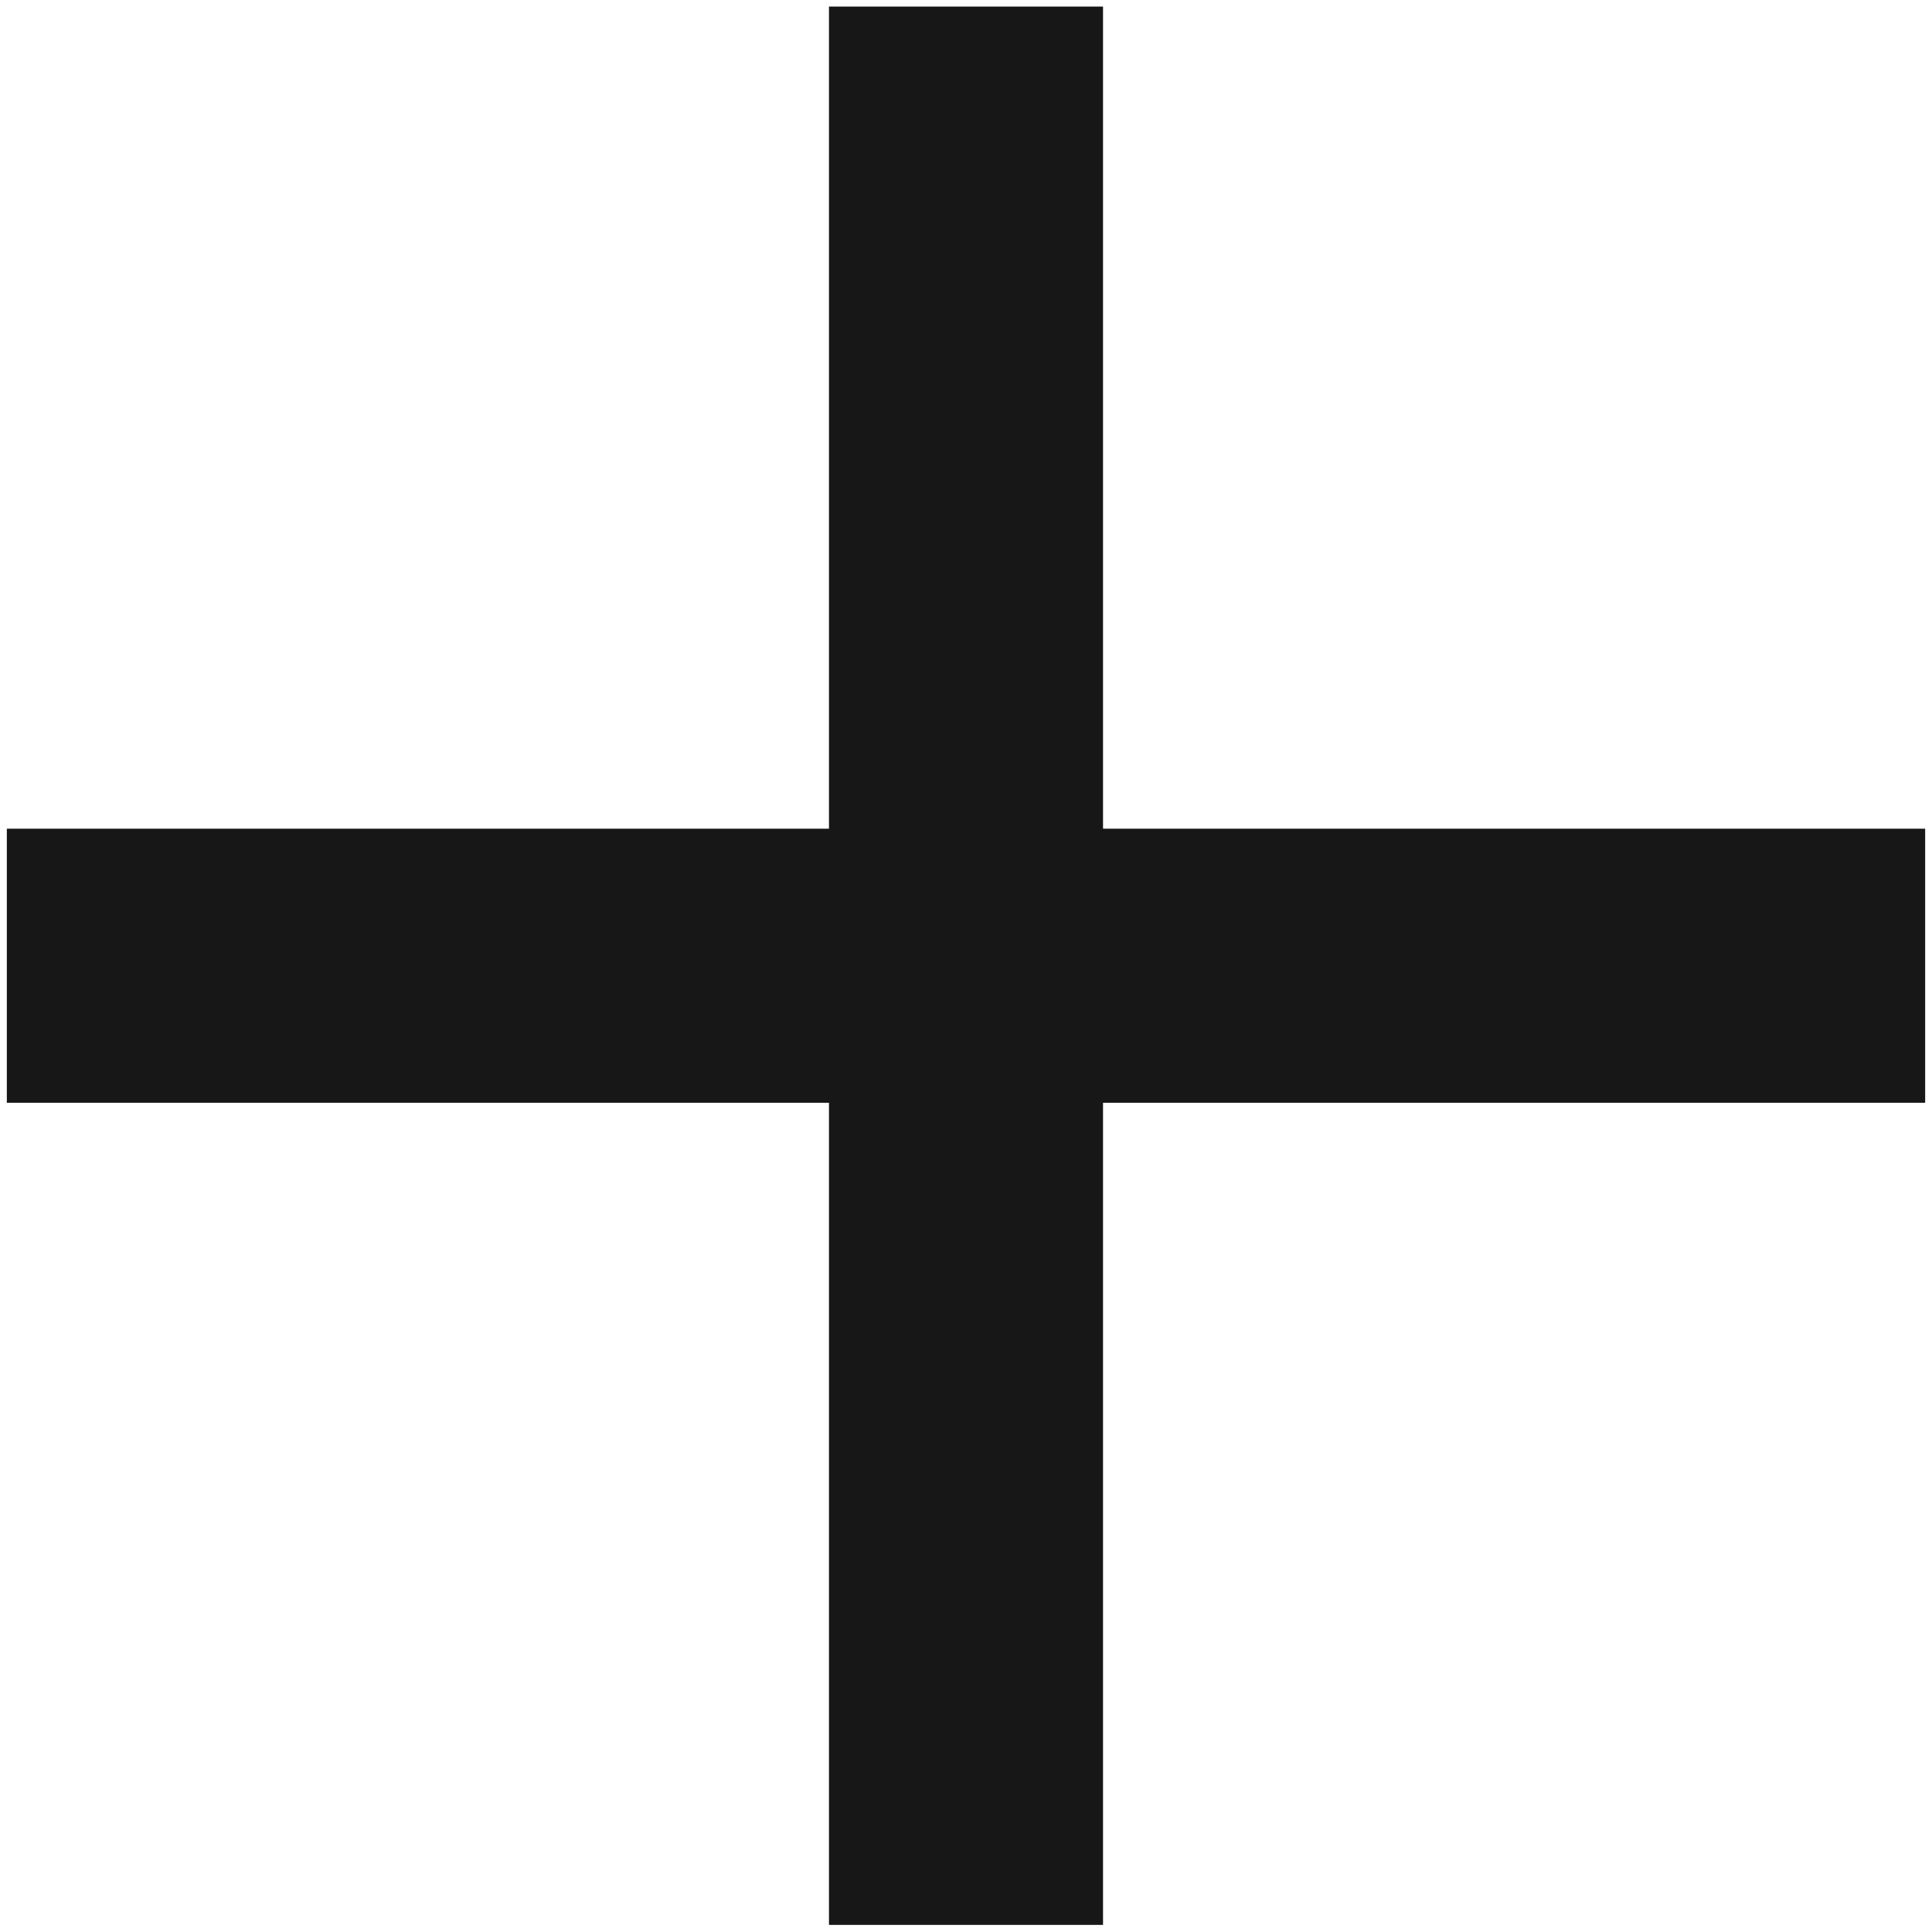
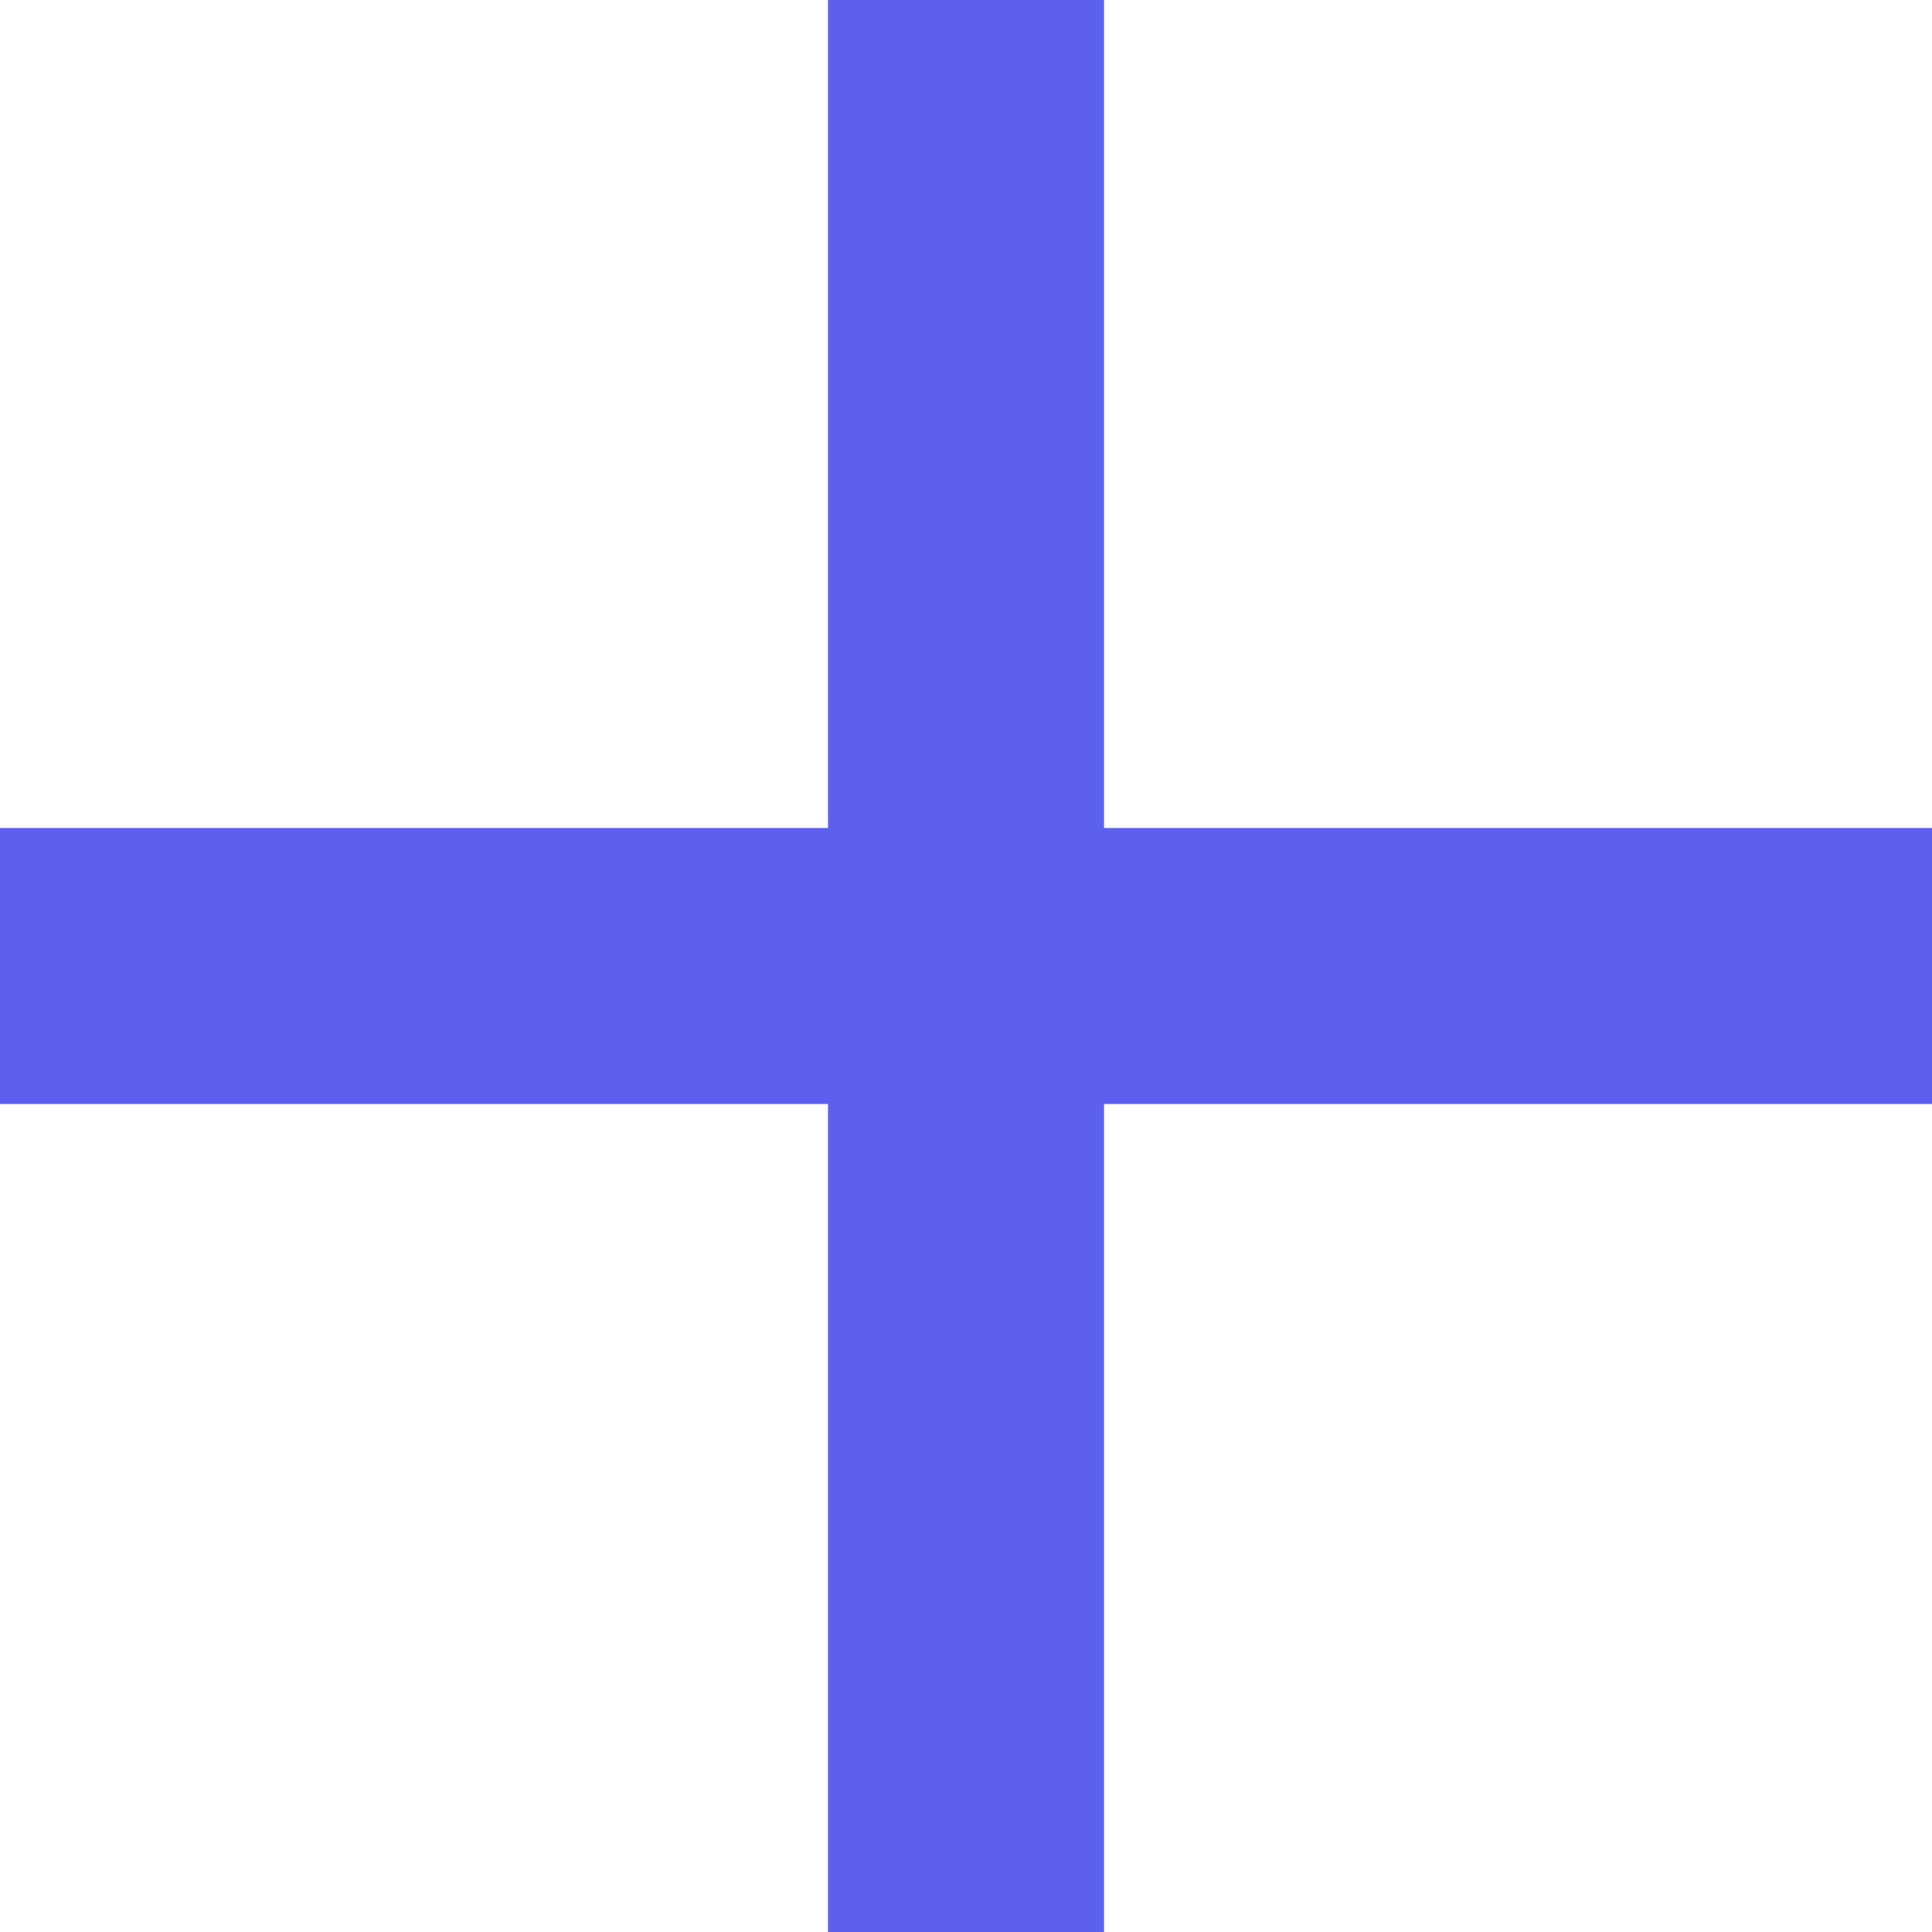
- <svg xmlns="http://www.w3.org/2000/svg" width="94" height="94" viewBox="0 0 94 94" fill="none">
-   <path d="M93.667 53.654H53.667V93.654H40.333V53.654H0.333V40.32H40.333V0.32H53.667V40.32H93.667V53.654Z" fill="#171717" />
+ <svg xmlns="http://www.w3.org/2000/svg" width="90" height="90" viewBox="0 0 90 90" fill="none">
+   <path d="M90 51.429H51.429V90H38.571V51.429H0V38.571H38.571V0H51.429V38.571H90V51.429Z" fill="#5D5FEF" />
</svg>
